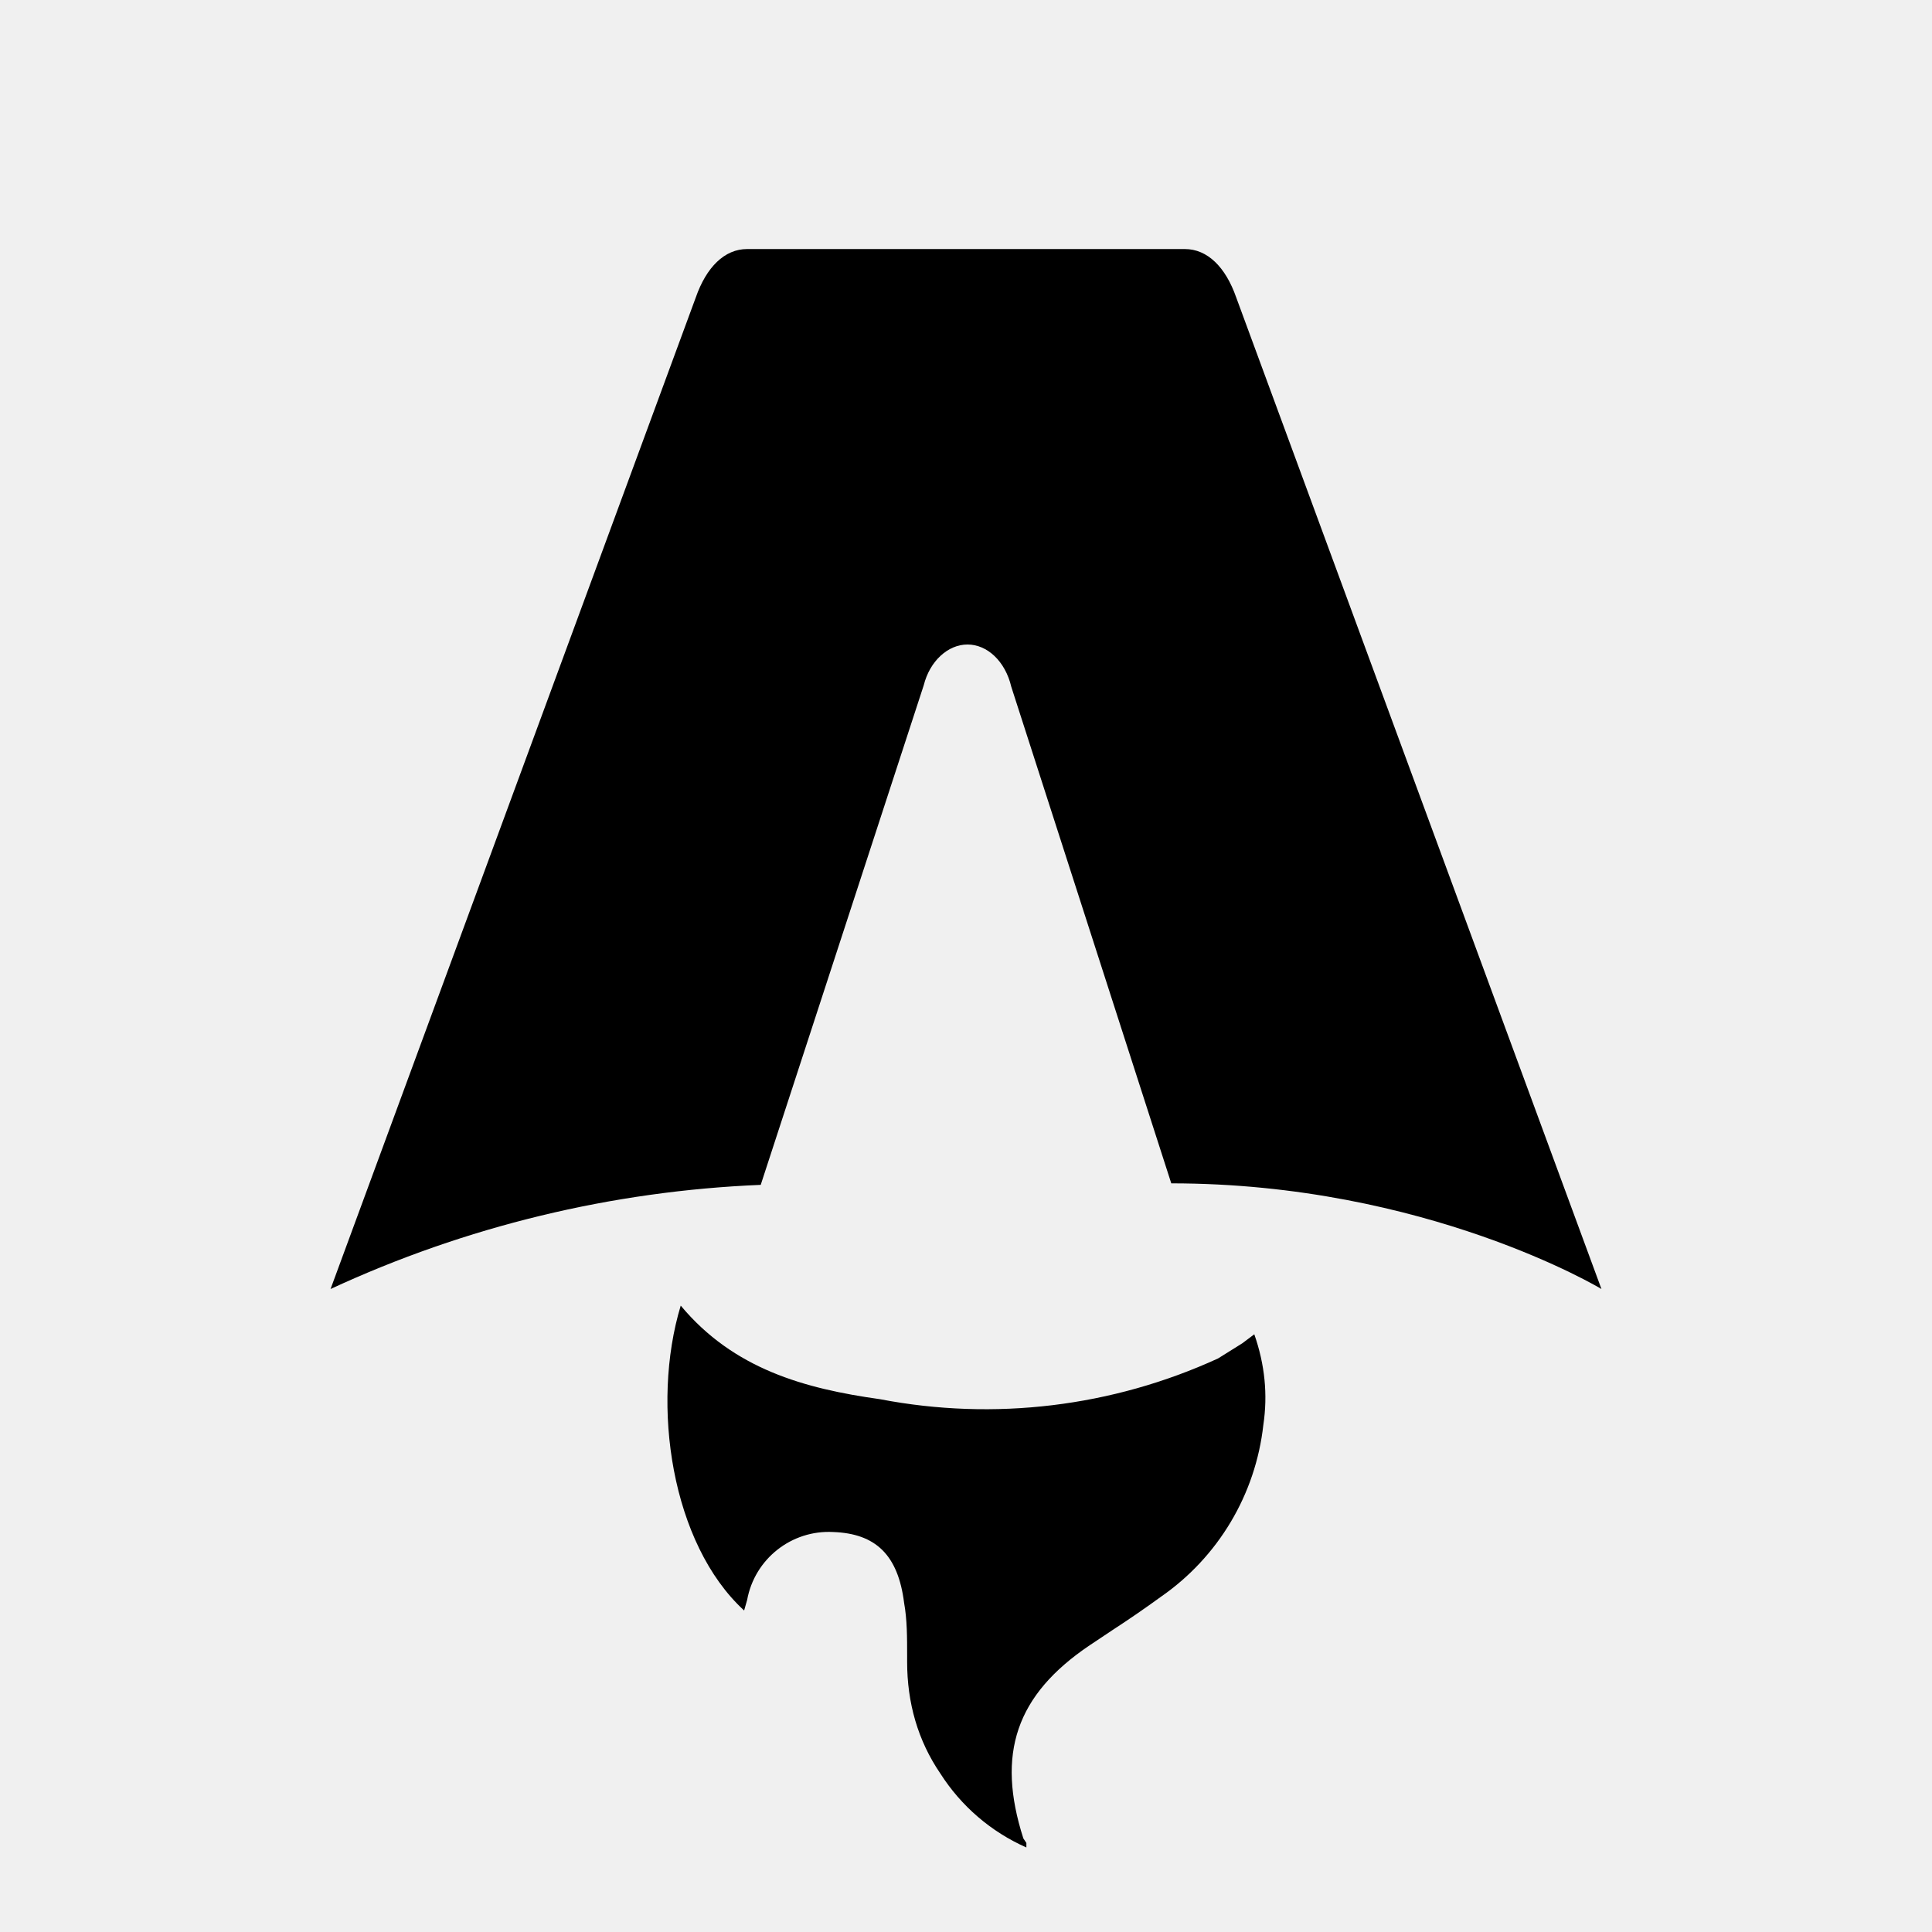
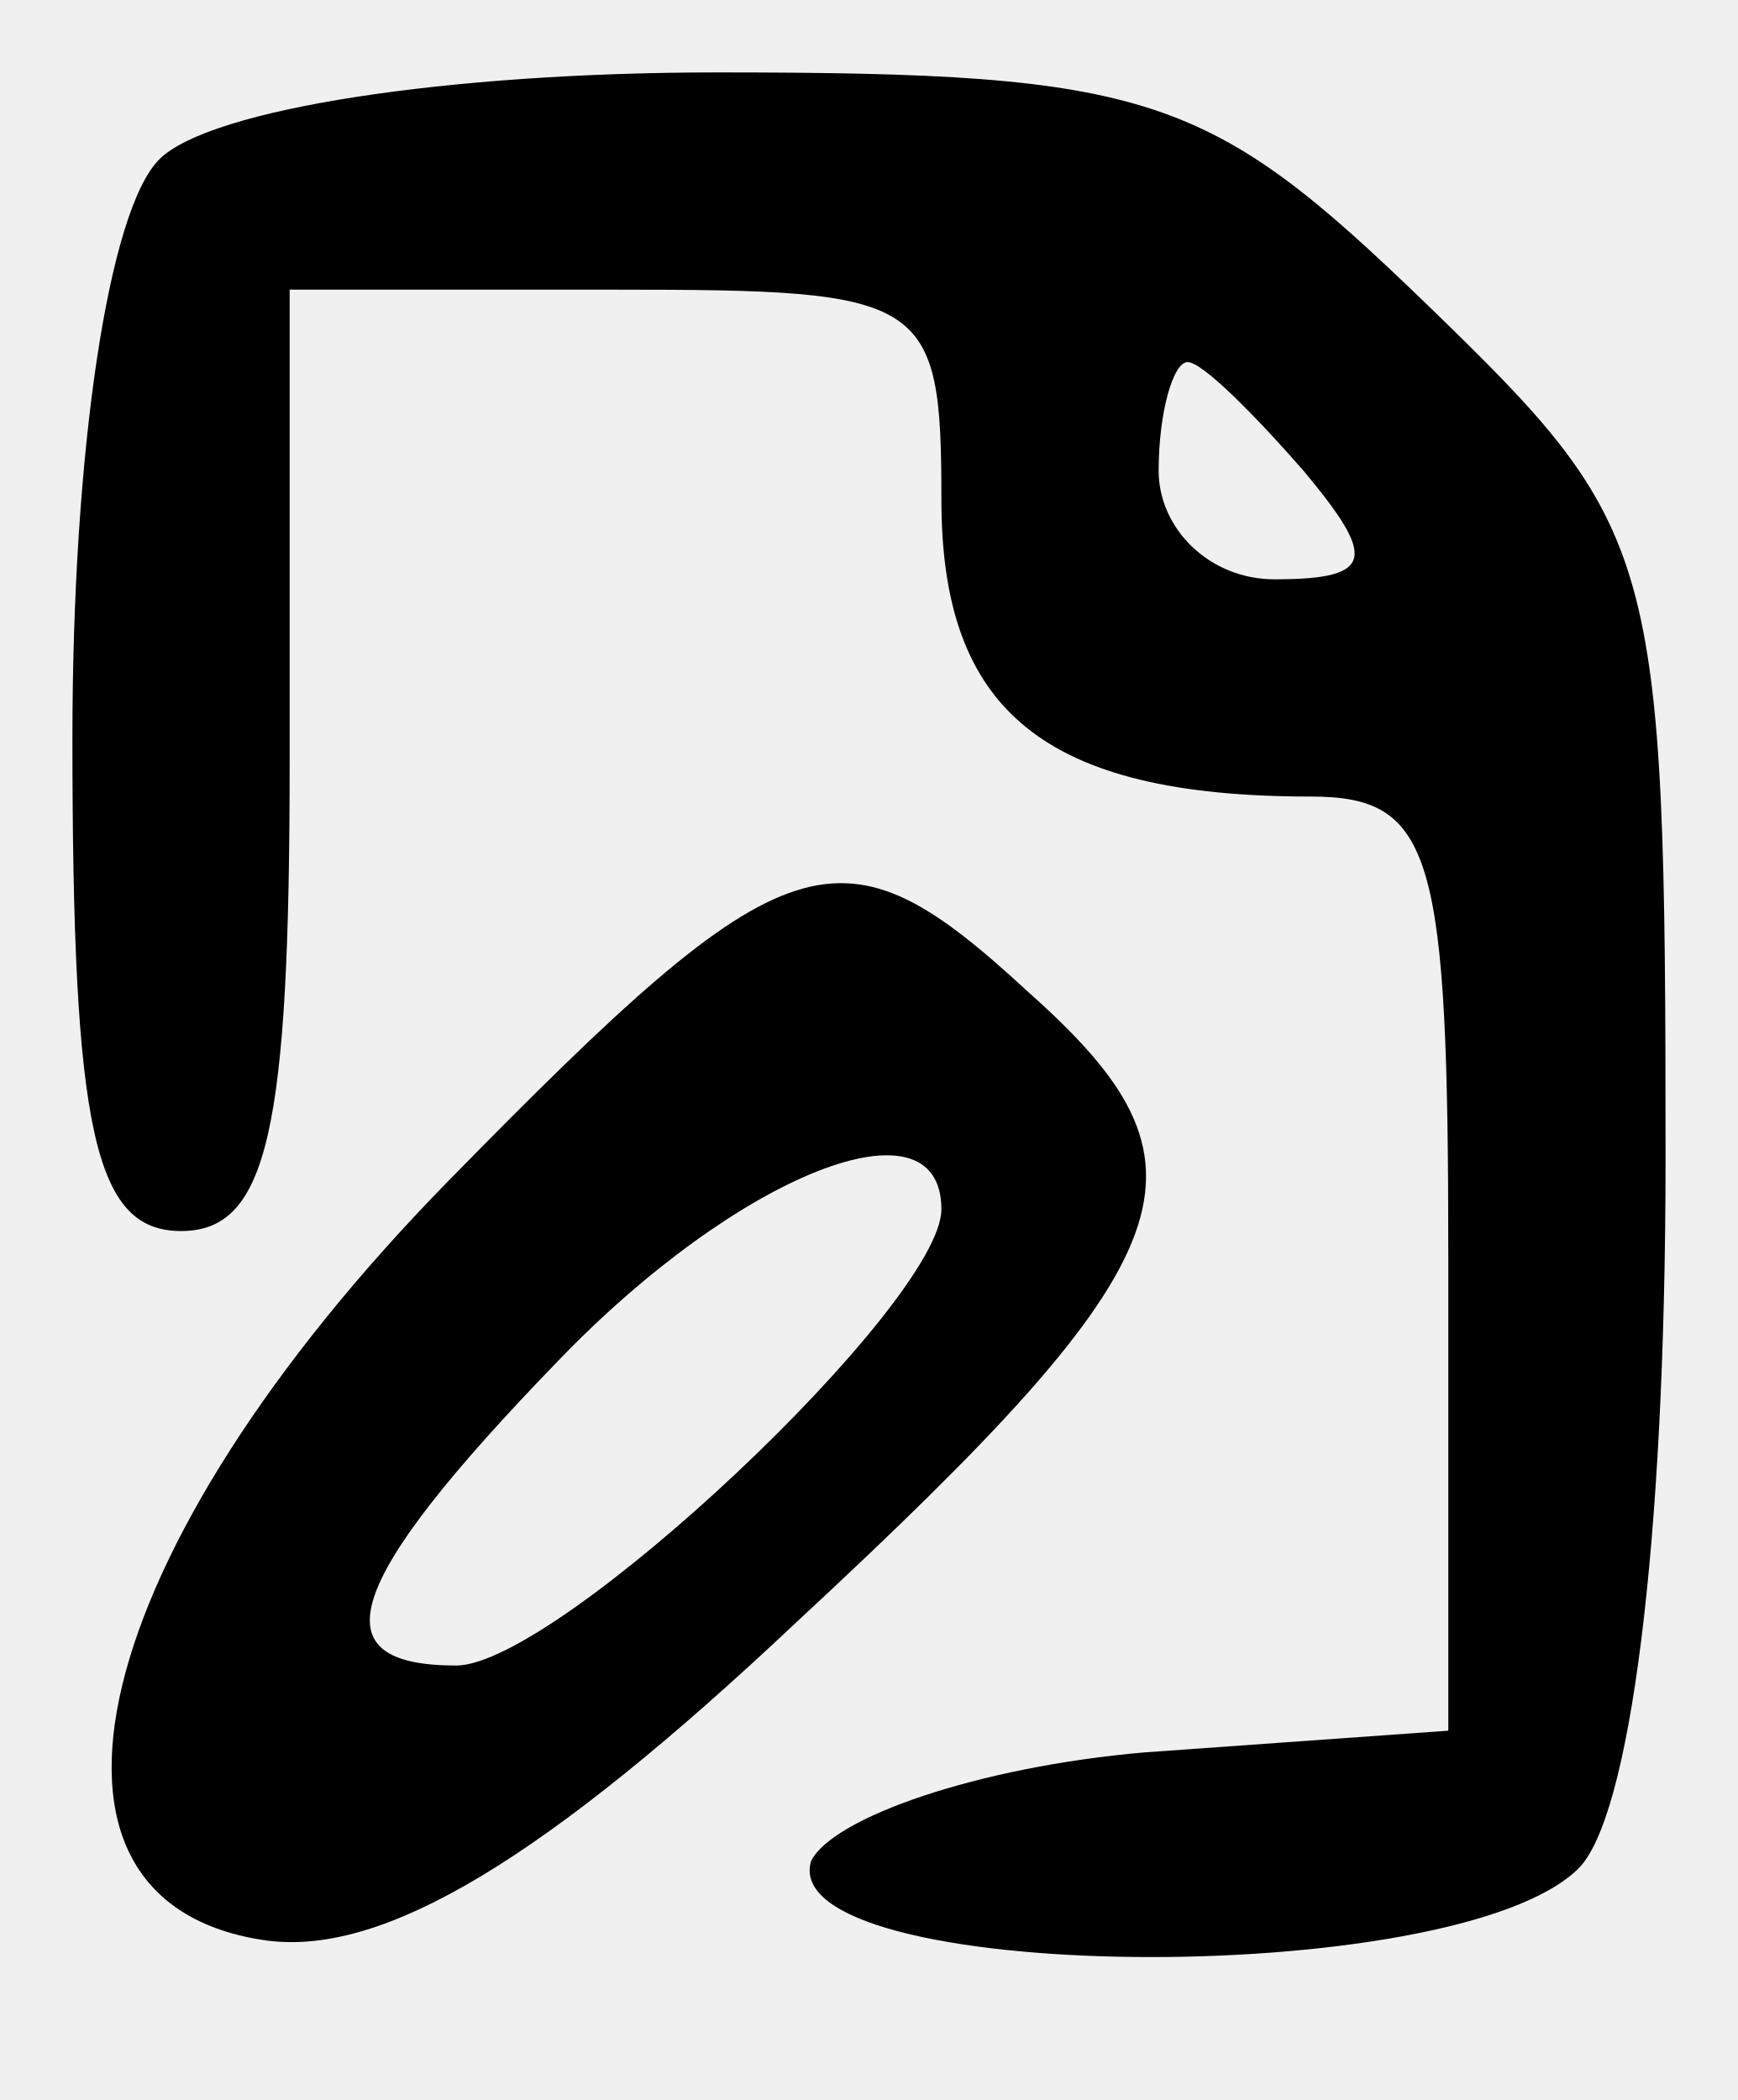
- <svg xmlns="http://www.w3.org/2000/svg" fill="none" viewBox="0 0 128 128">
-   <path d="M50.4 78.5a75.1 75.1 0 0 0-28.5 6.9l24.2-65.7c.7-2 1.9-3.2 3.4-3.2h29c1.5 0 2.7 1.2 3.4 3.2l24.2 65.7s-11.6-7-28.5-7L67 45.5c-.4-1.7-1.6-2.8-2.9-2.8-1.3 0-2.5 1.1-2.9 2.7L50.4 78.5Zm-1.1 28.2Zm-4.2-20.2c-2 6.6-.6 15.8 4.2 20.2a17.5 17.5 0 0 1 .2-.7 5.5 5.5 0 0 1 5.7-4.5c2.8.1 4.3 1.5 4.7 4.7.2 1.1.2 2.3.2 3.5v.4c0 2.7.7 5.2 2.2 7.4a13 13 0 0 0 5.7 4.9v-.3l-.2-.3c-1.8-5.6-.5-9.5 4.4-12.8l1.5-1a73 73 0 0 0 3.2-2.2 16 16 0 0 0 6.8-11.4c.3-2 .1-4-.6-6l-.8.6-1.6 1a37 37 0 0 1-22.4 2.7c-5-.7-9.7-2-13.2-6.2Z" />
-   <style>
-         path { fill: #000; }
-         @media (prefers-color-scheme: dark) {
-             path { fill: #FFF; }
-         }
-     </style>
+ <svg xmlns="http://www.w3.org/2000/svg" version="1.0" width="24pt" height="29pt" viewBox="0 0 24 29" preserveAspectRatio="xMidYMid meet">
+   <g transform="translate(0,29) scale(0.1,-0.1)" fill="#000000" stroke="none">
+     <path d="M22 268 c-7 -7 -12 -40 -12 -80 0 -54 3 -68 15 -68 12 0 15 14 15 65 l0 65 45 0 c43 0 45 -1 45 -29 0 -29 14 -41 51 -41 17 0 19 -8 19 -64 l0 -65 -42 -3 c-23 -2 -43 -9 -46 -15 -5 -17 89 -18 106 -1 7 7 12 44 12 98 0 84 -1 87 -33 118 -30 29 -38 32 -98 32 -37 0 -70 -5 -77 -12z m158 -43 c10 -12 10 -15 -4 -15 -9 0 -16 7 -16 15 0 8 2 15 4 15 2 0 9 -7 16 -15z" />
+     <path d="M62 127 c-50 -51 -62 -100 -25 -105 16 -2 38 11 73 44 55 51 59 63 32 87 -26 24 -33 22 -80 -26z m68 -4 c0 -13 -53 -63 -67 -63 -19 0 -16 11 14 42 25 26 53 37 53 21z" />
+   </g>
</svg>
